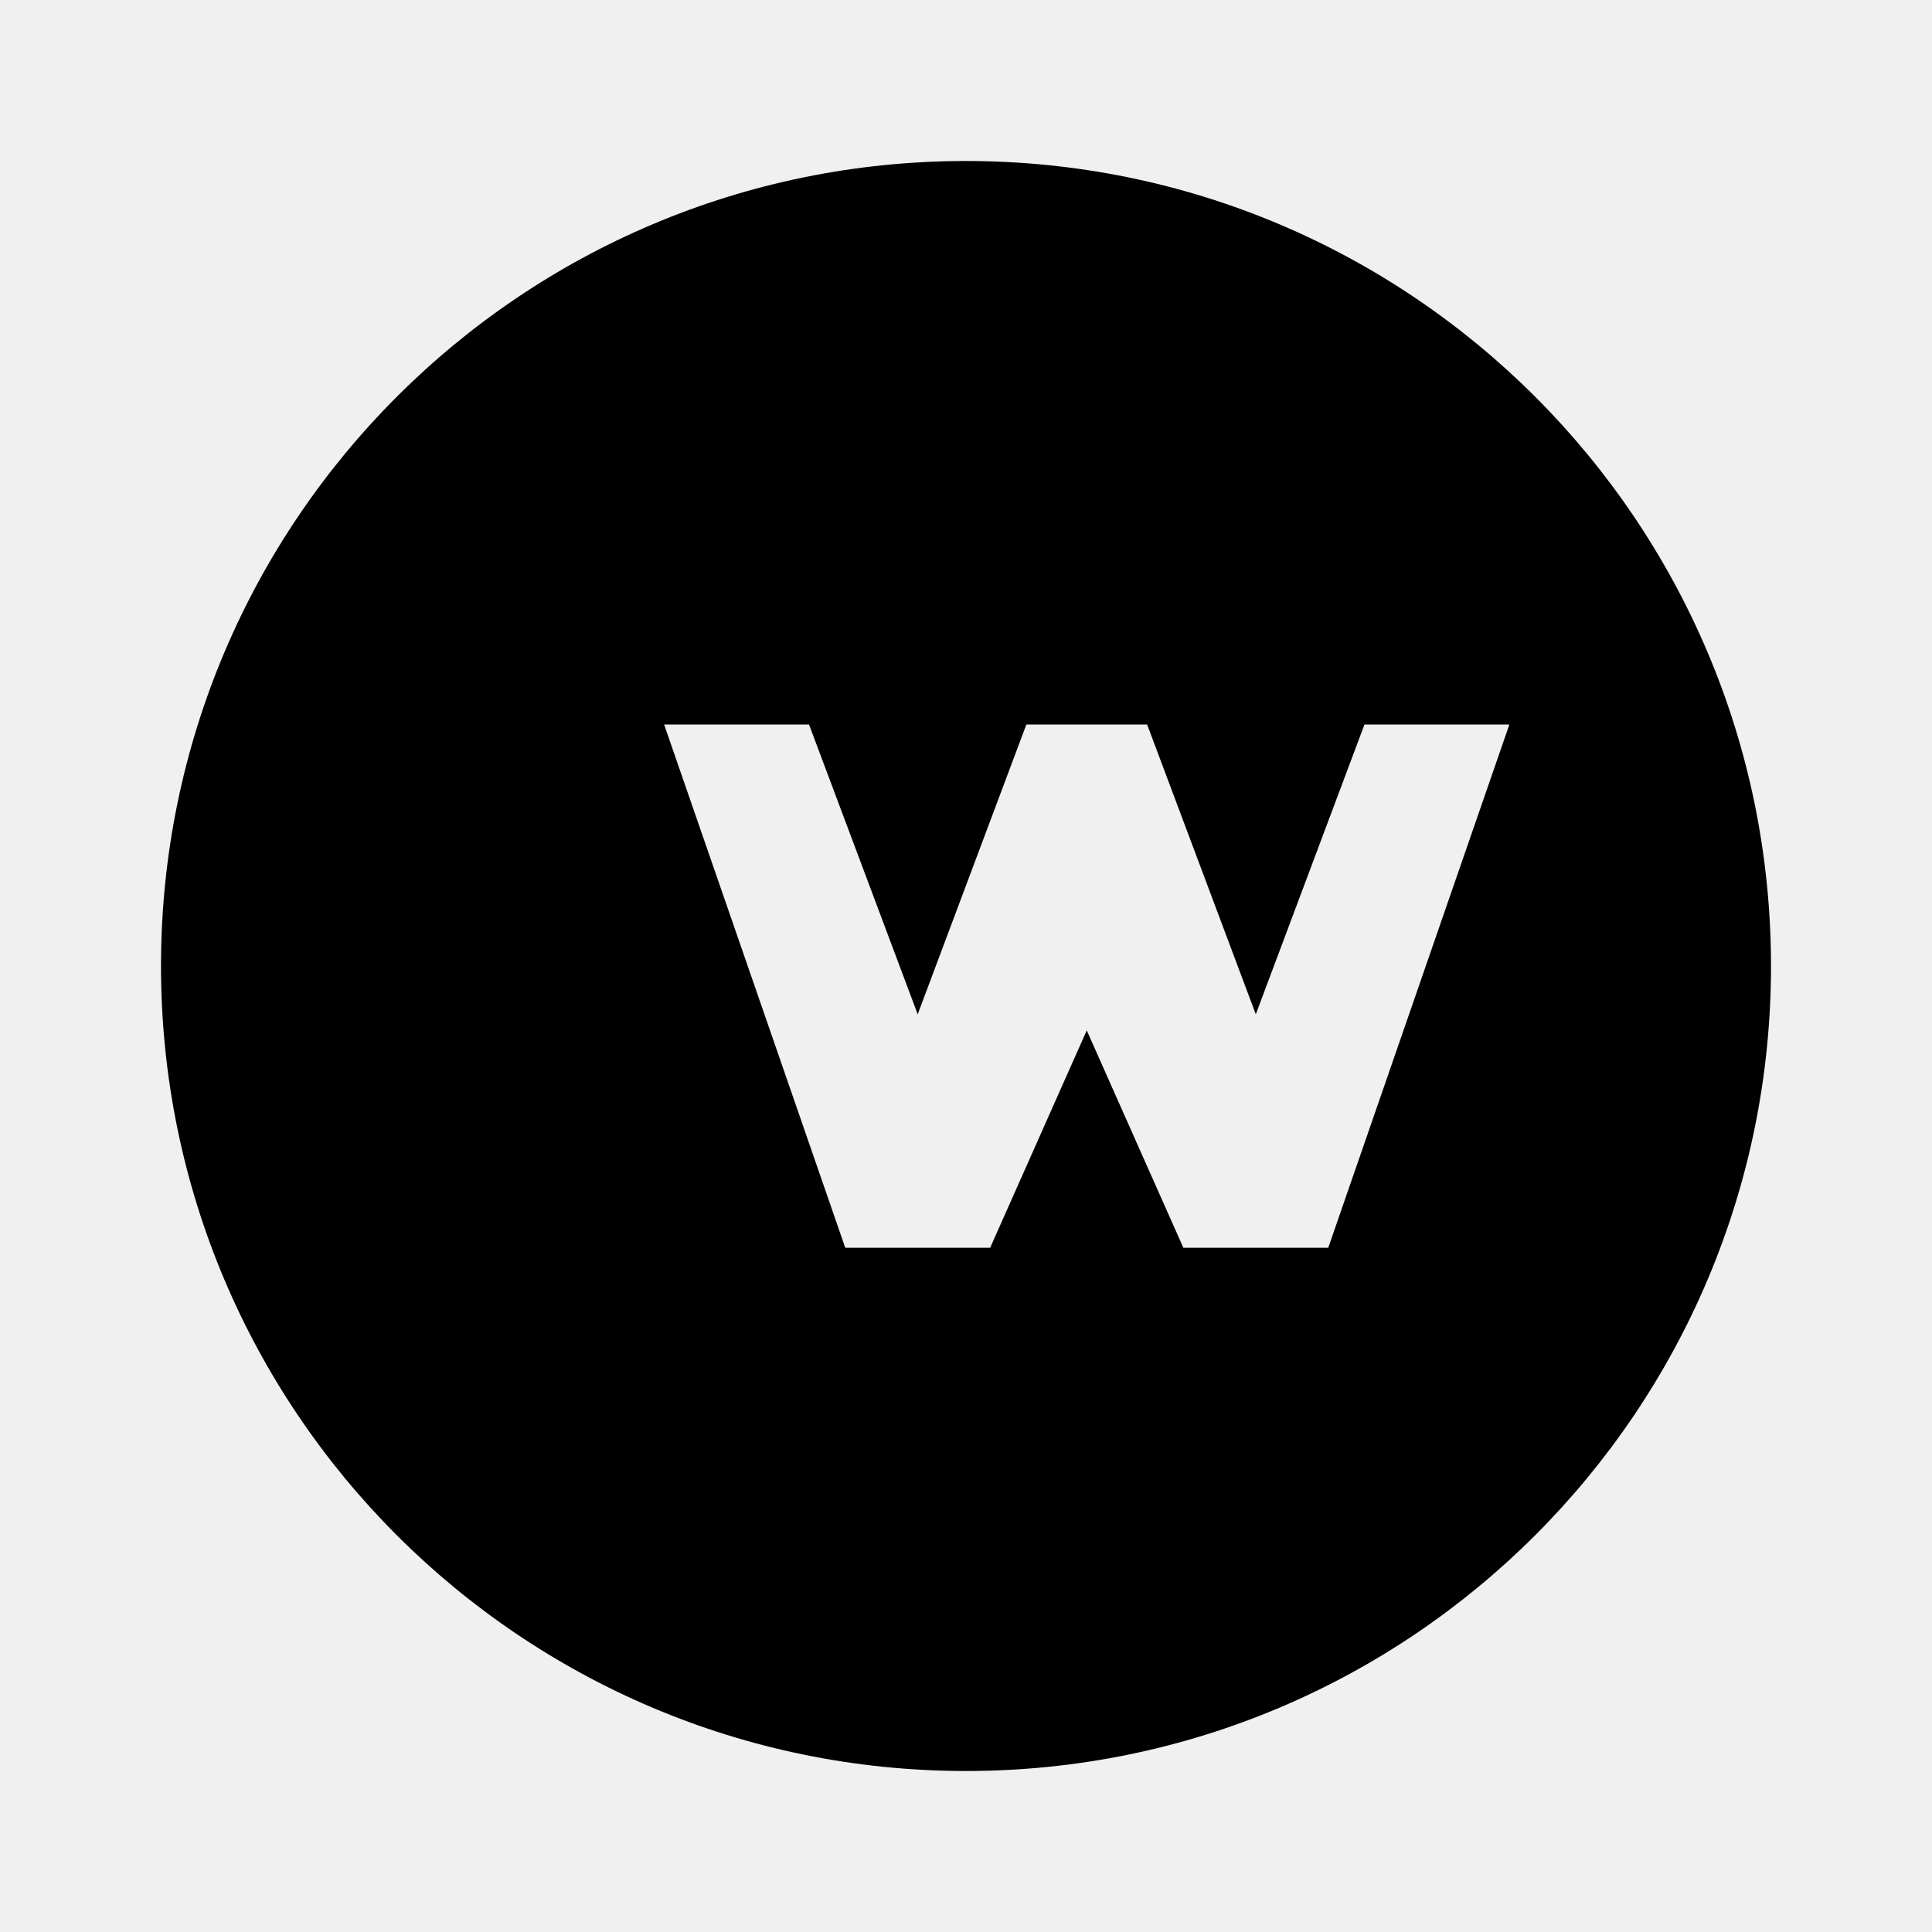
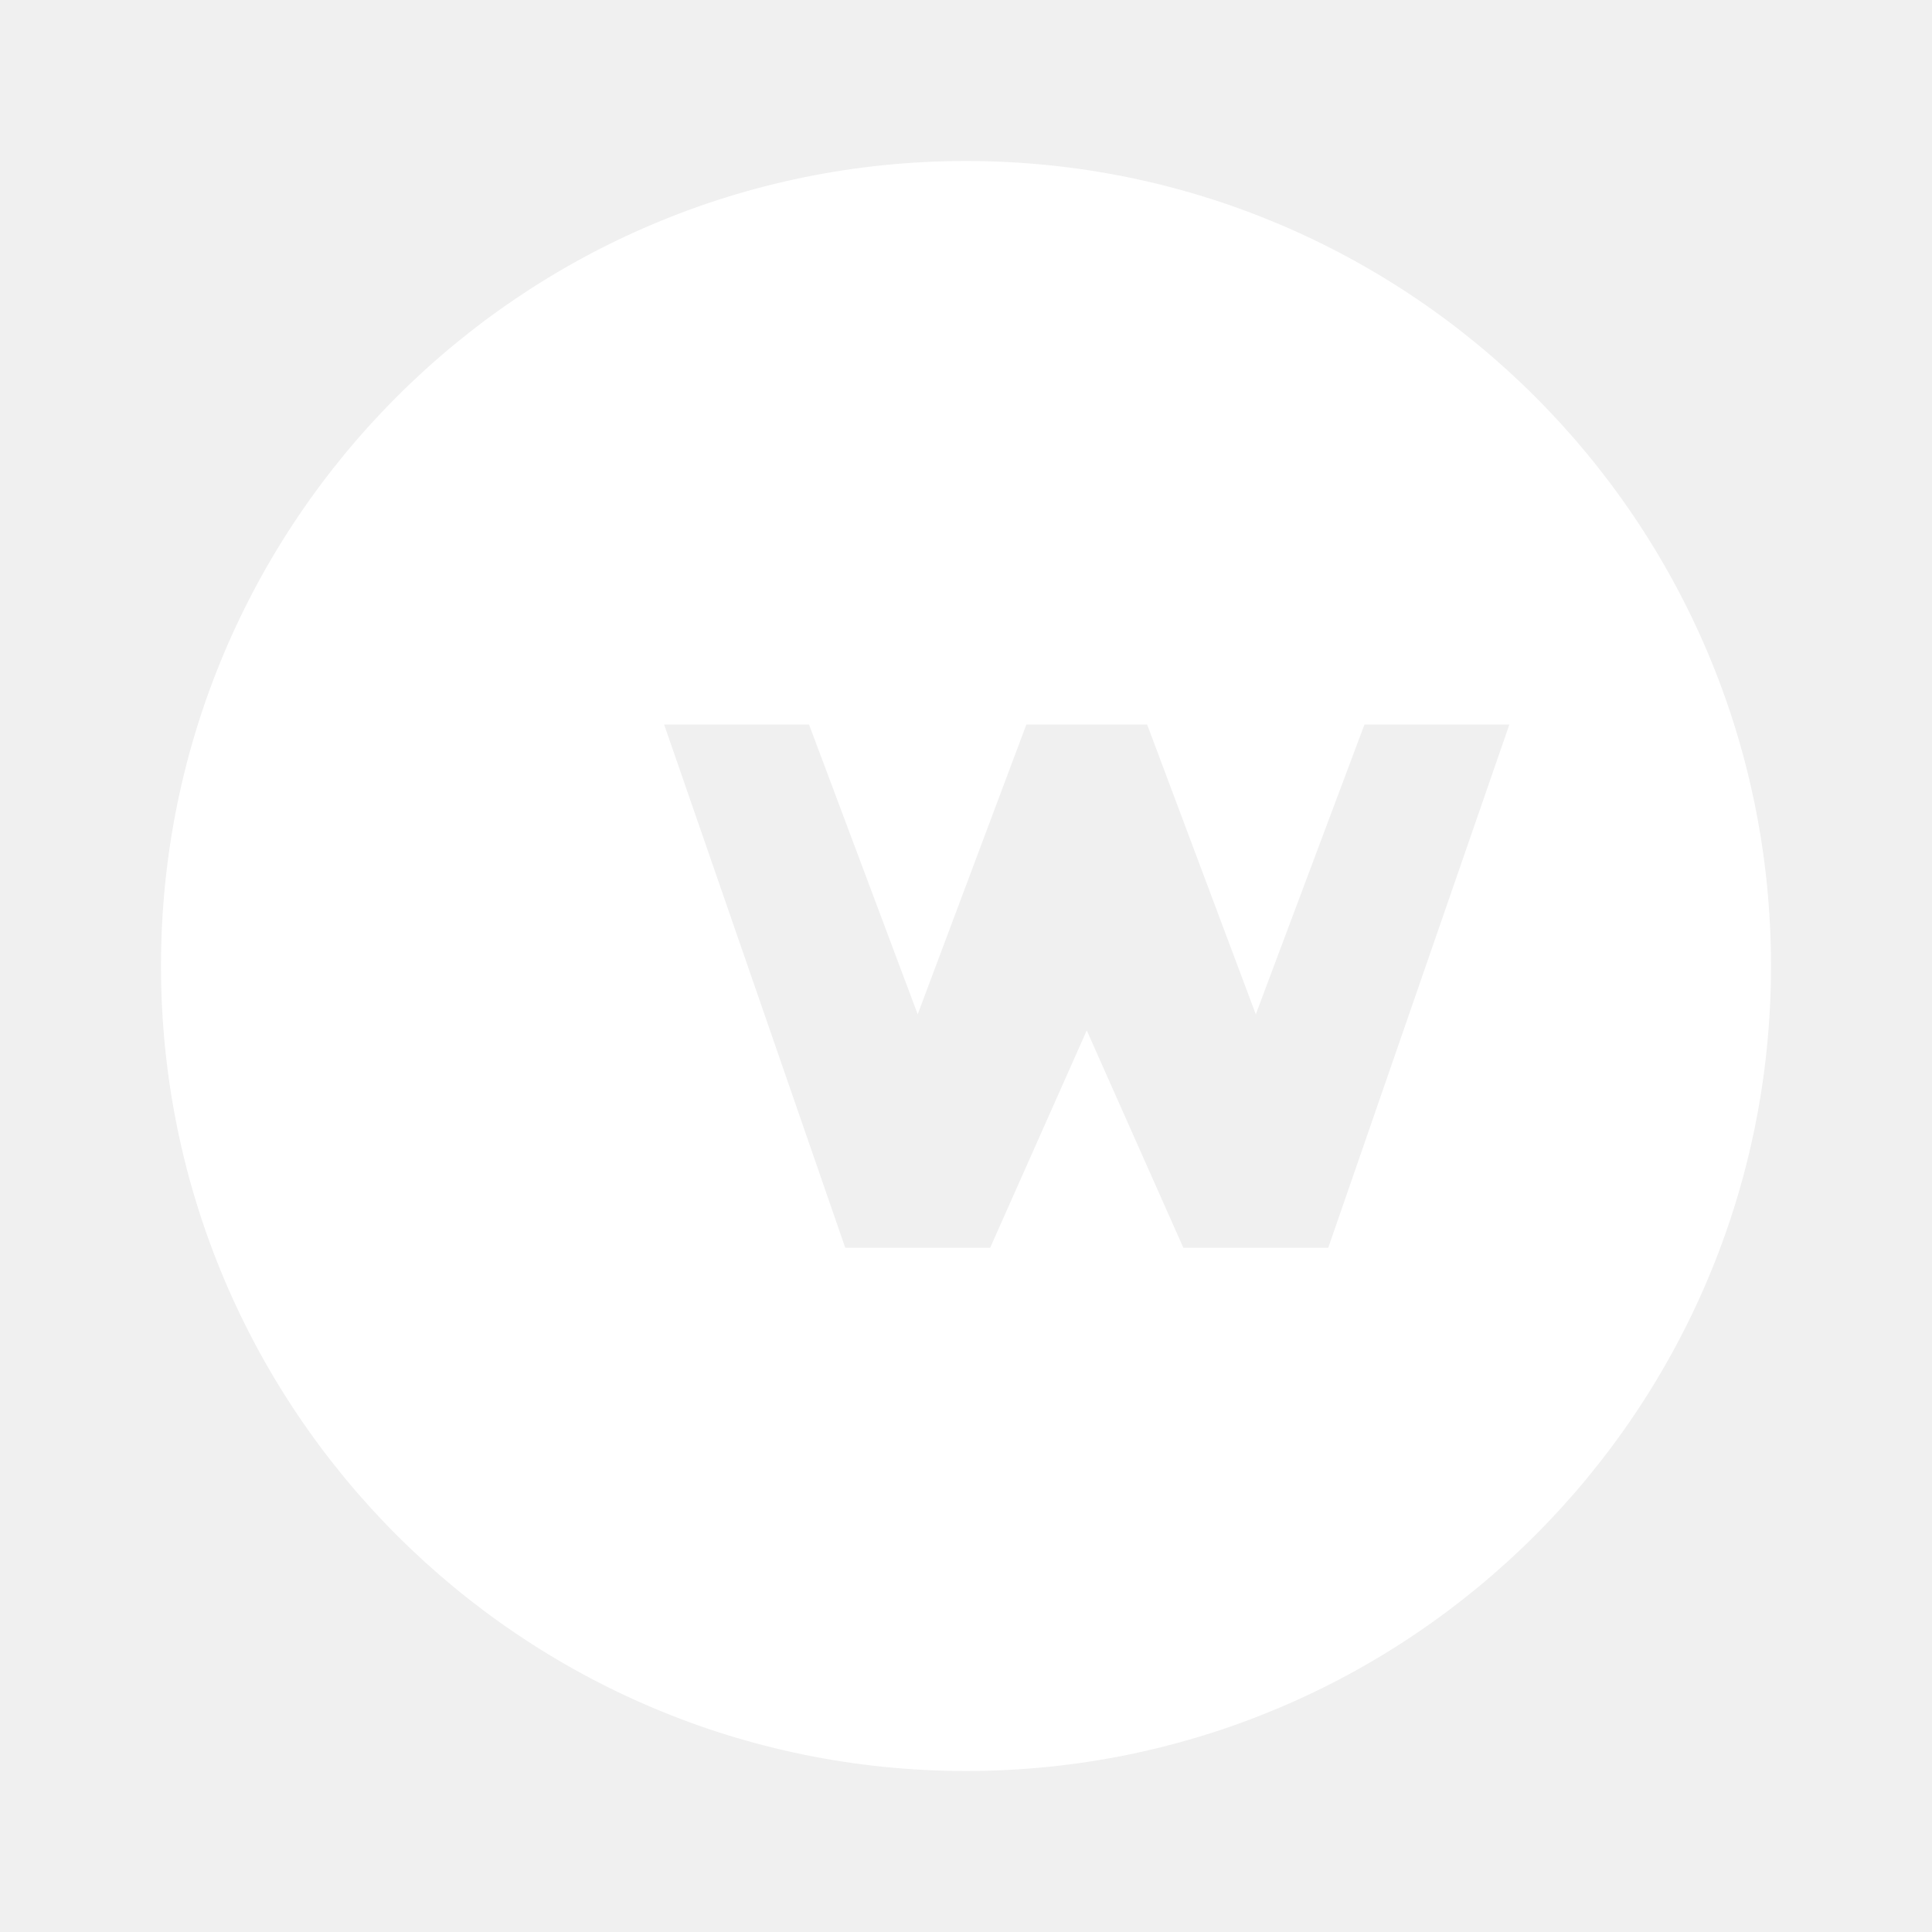
- <svg xmlns="http://www.w3.org/2000/svg" viewBox="0 0 24 24" fill="currentColor">
+ <svg xmlns="http://www.w3.org/2000/svg" viewBox="0 0 24 24" fill="white">
  <path d="M12 2C6.477 2 2 6.477 2 12s4.477 10 10 10 10-4.477 10-10S17.523 2 12 2zm4.5 13.5h-1.8l-1.2-2.7-1.2 2.7H10.5L8.25 9h1.8l1.35 3.6L12.75 9h1.5l1.35 3.6L16.95 9h1.8L16.5 15.5z" />
</svg>
